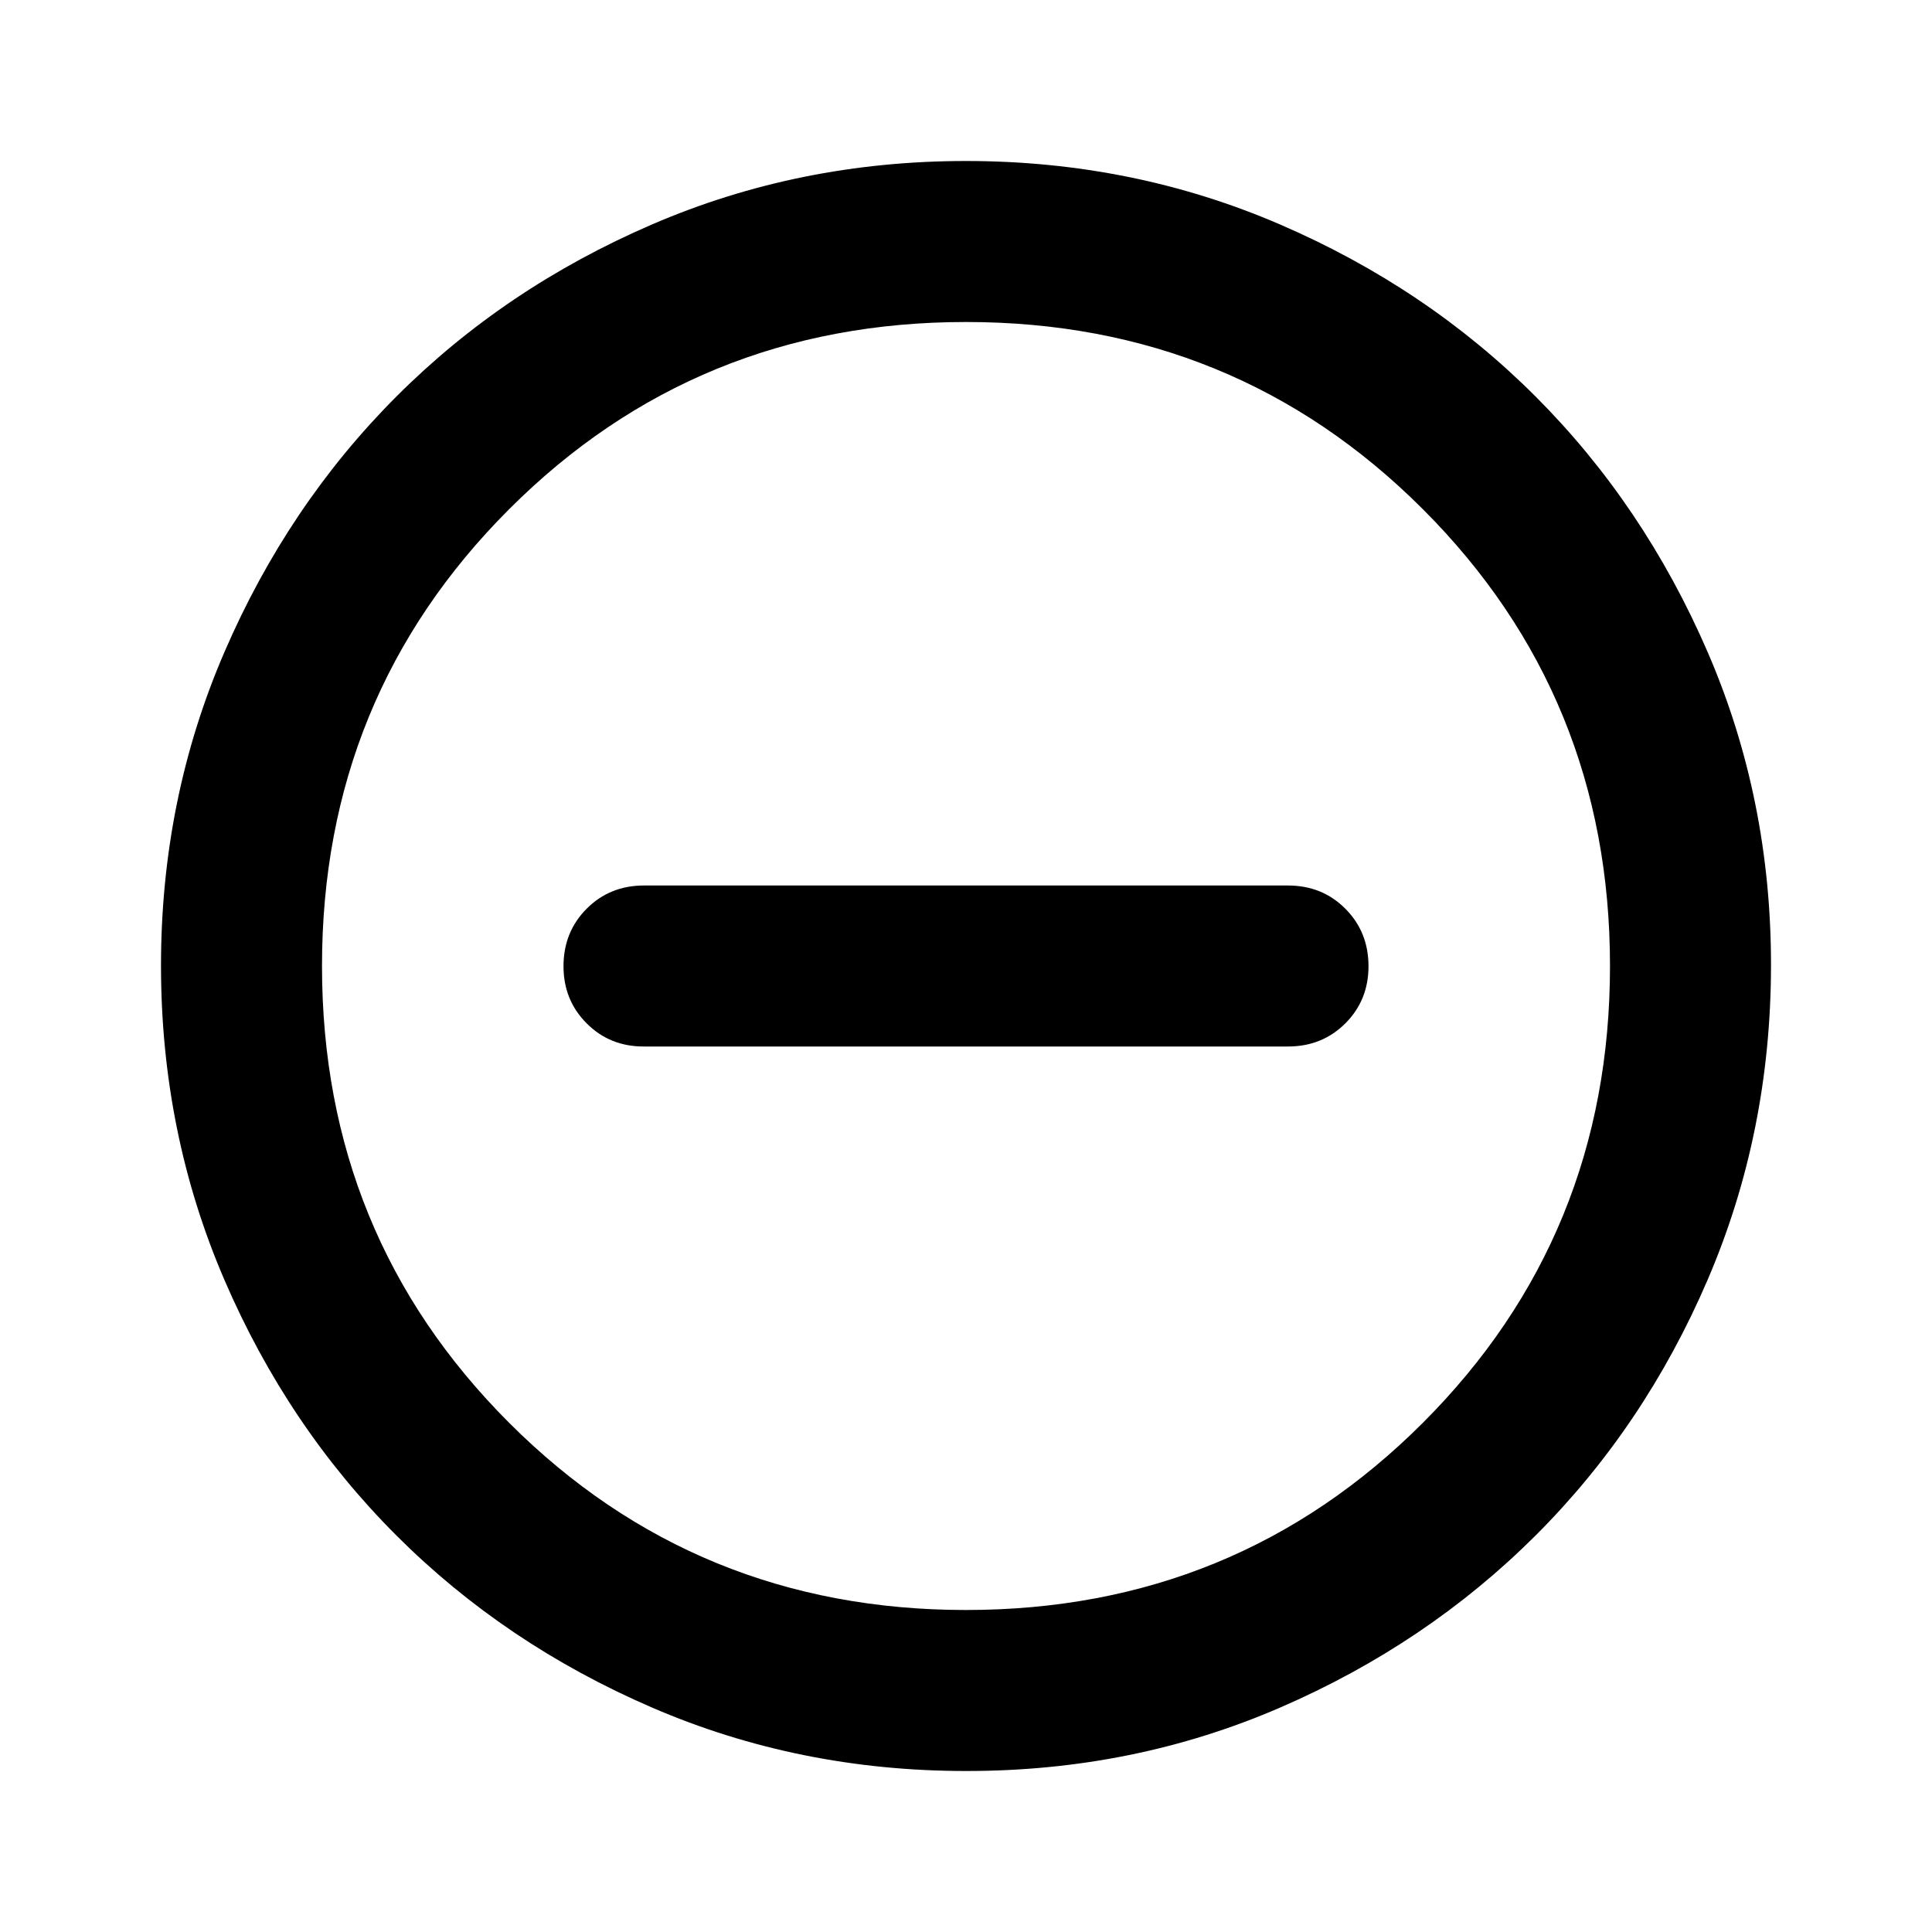
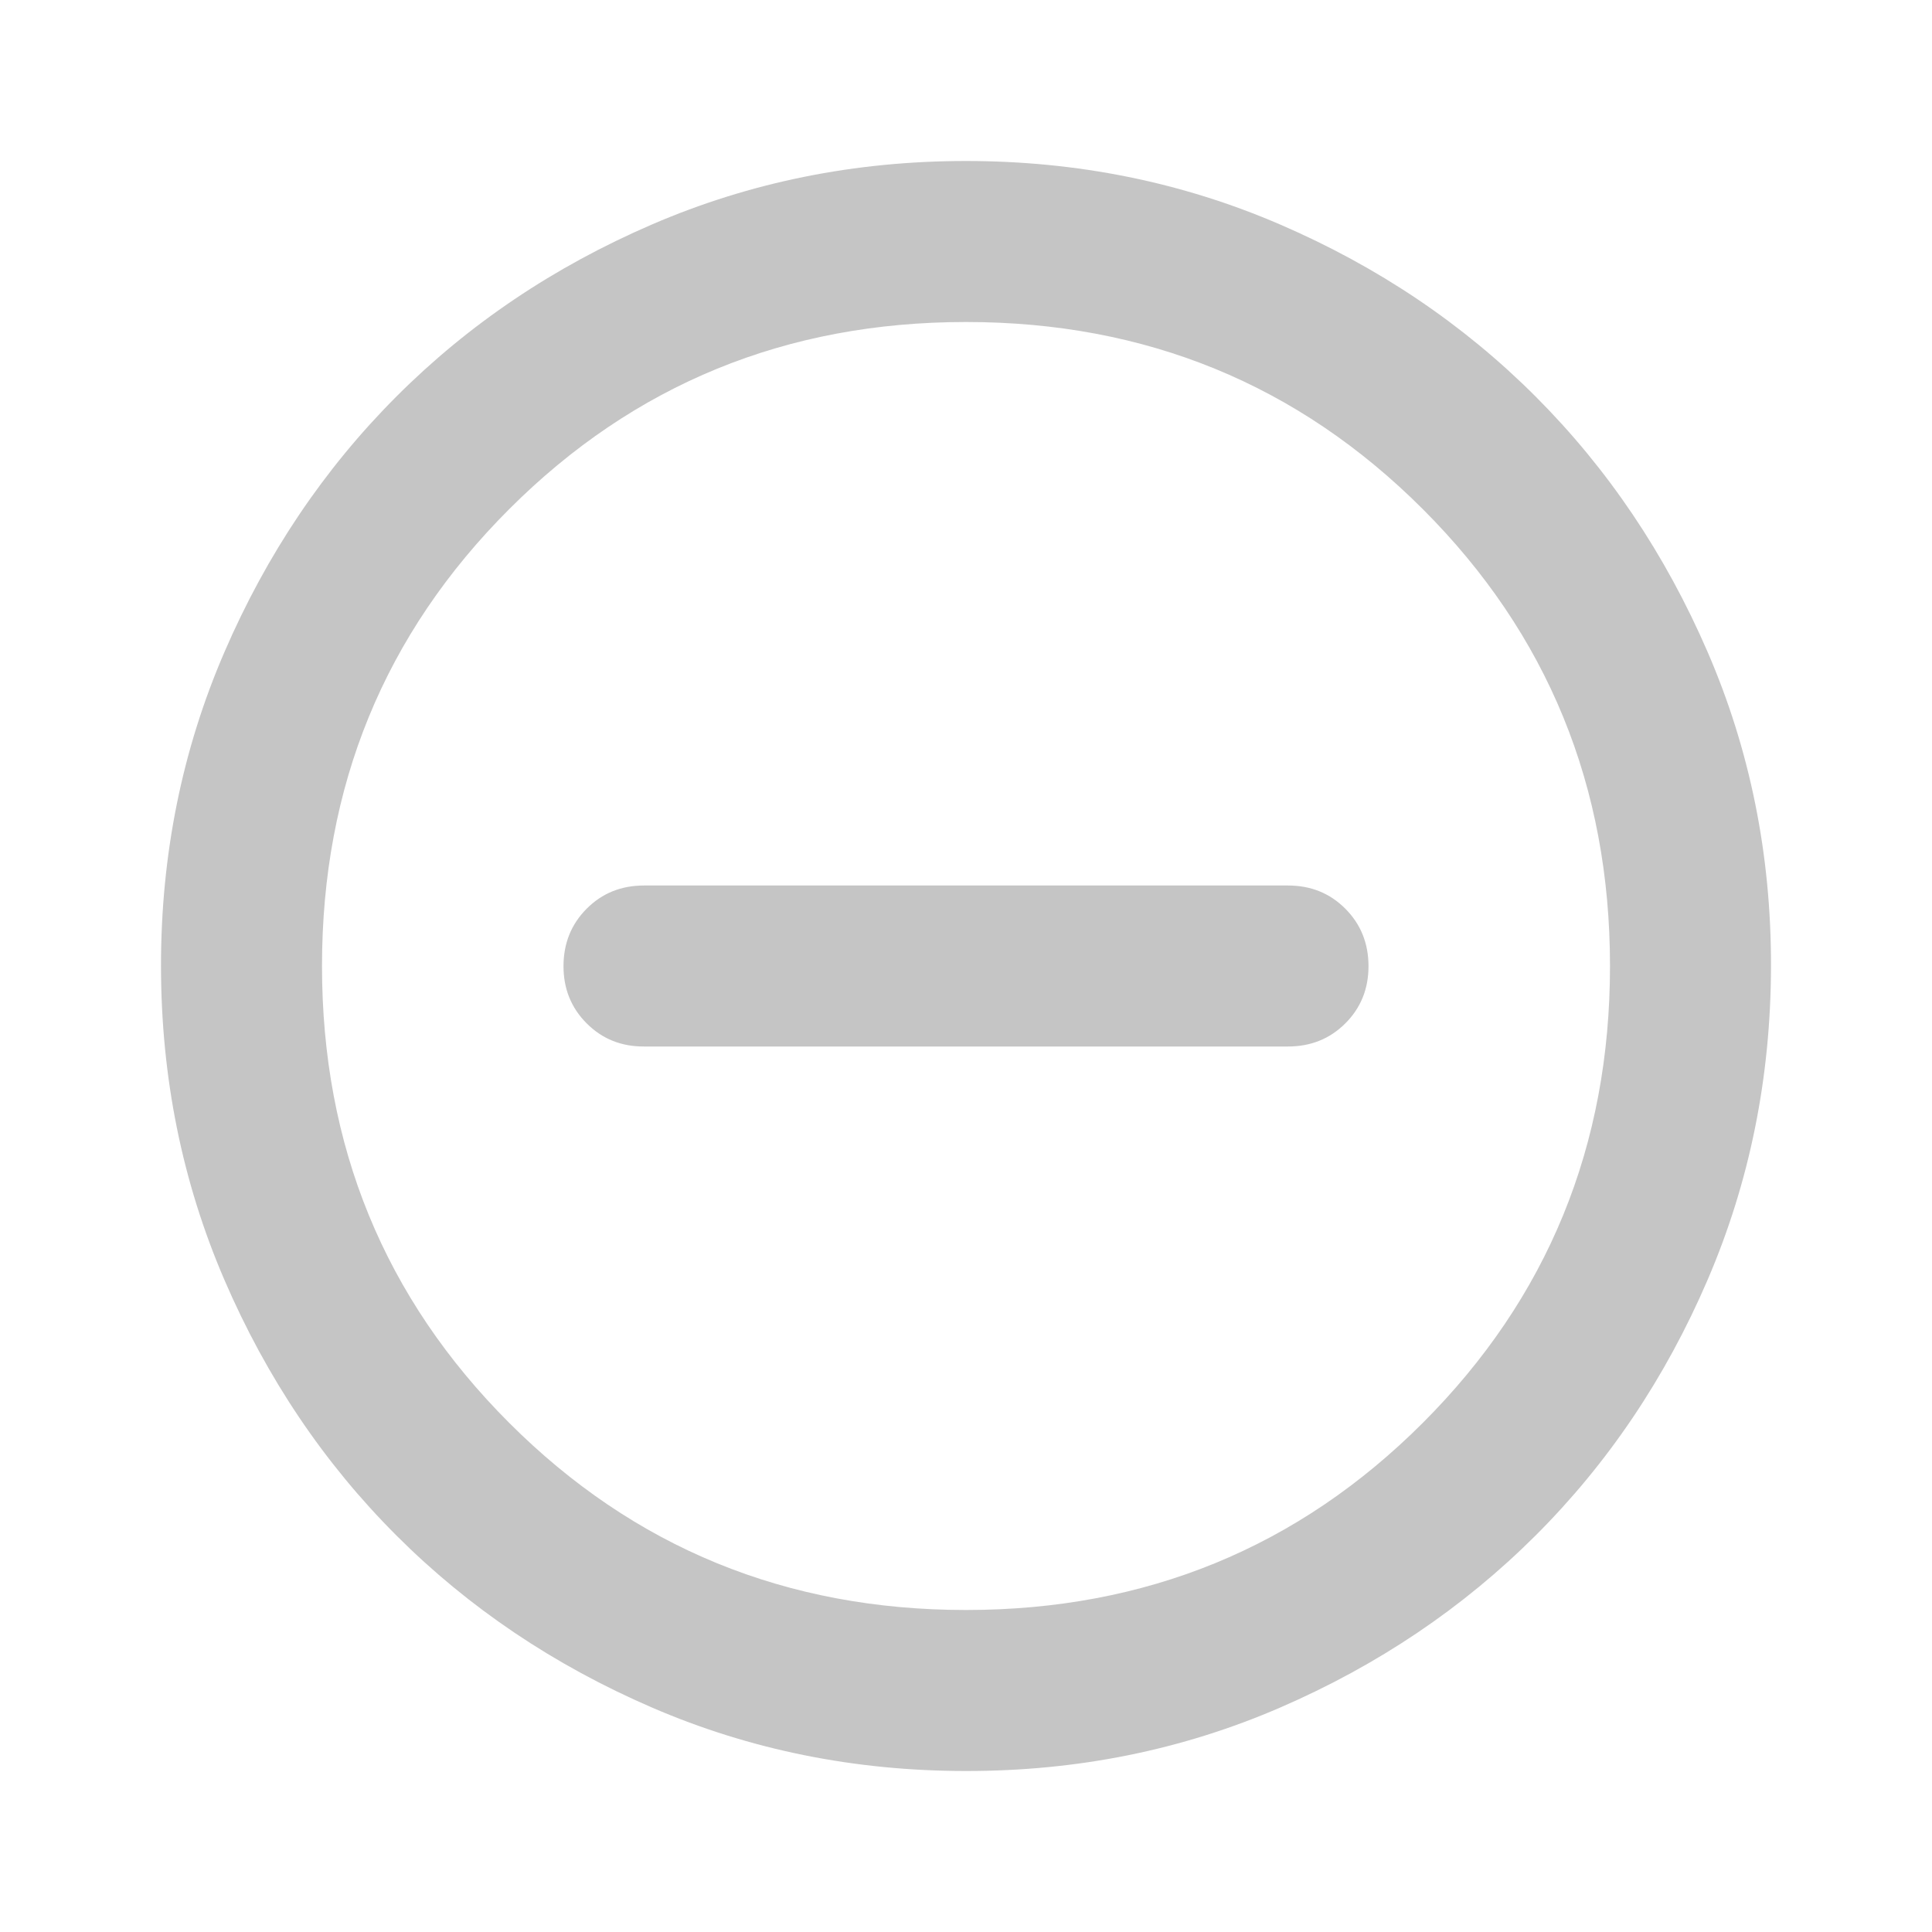
<svg xmlns="http://www.w3.org/2000/svg" width="24" height="24" viewBox="0 0 24 24">
-   <path fill="currentColor" d="M8 13h8q.425 0 .713-.288T17 12t-.288-.712T16 11H8q-.425 0-.712.288T7 12t.288.713T8 13m4 9q-2.075 0-3.9-.788t-3.175-2.137T2.788 15.9T2 12t.788-3.9t2.137-3.175T8.1 2.788T12 2t3.9.788t3.175 2.137T21.213 8.1T22 12t-.788 3.9t-2.137 3.175t-3.175 2.138T12 22m0-2q3.35 0 5.675-2.325T20 12t-2.325-5.675T12 4T6.325 6.325T4 12t2.325 5.675T12 20m0-8" />
+   <path fill="#c5c5c5" d="M8 13h8q.425 0 .713-.288T17 12t-.288-.712T16 11H8q-.425 0-.712.288T7 12t.288.713T8 13m4 9q-2.075 0-3.9-.788t-3.175-2.137T2.788 15.9T2 12t.788-3.9t2.137-3.175T8.1 2.788T12 2t3.9.788t3.175 2.137T21.213 8.1T22 12t-.788 3.9t-2.137 3.175t-3.175 2.138T12 22m0-2q3.35 0 5.675-2.325T20 12t-2.325-5.675T12 4T6.325 6.325T4 12t2.325 5.675T12 20m0-8" />
</svg>
